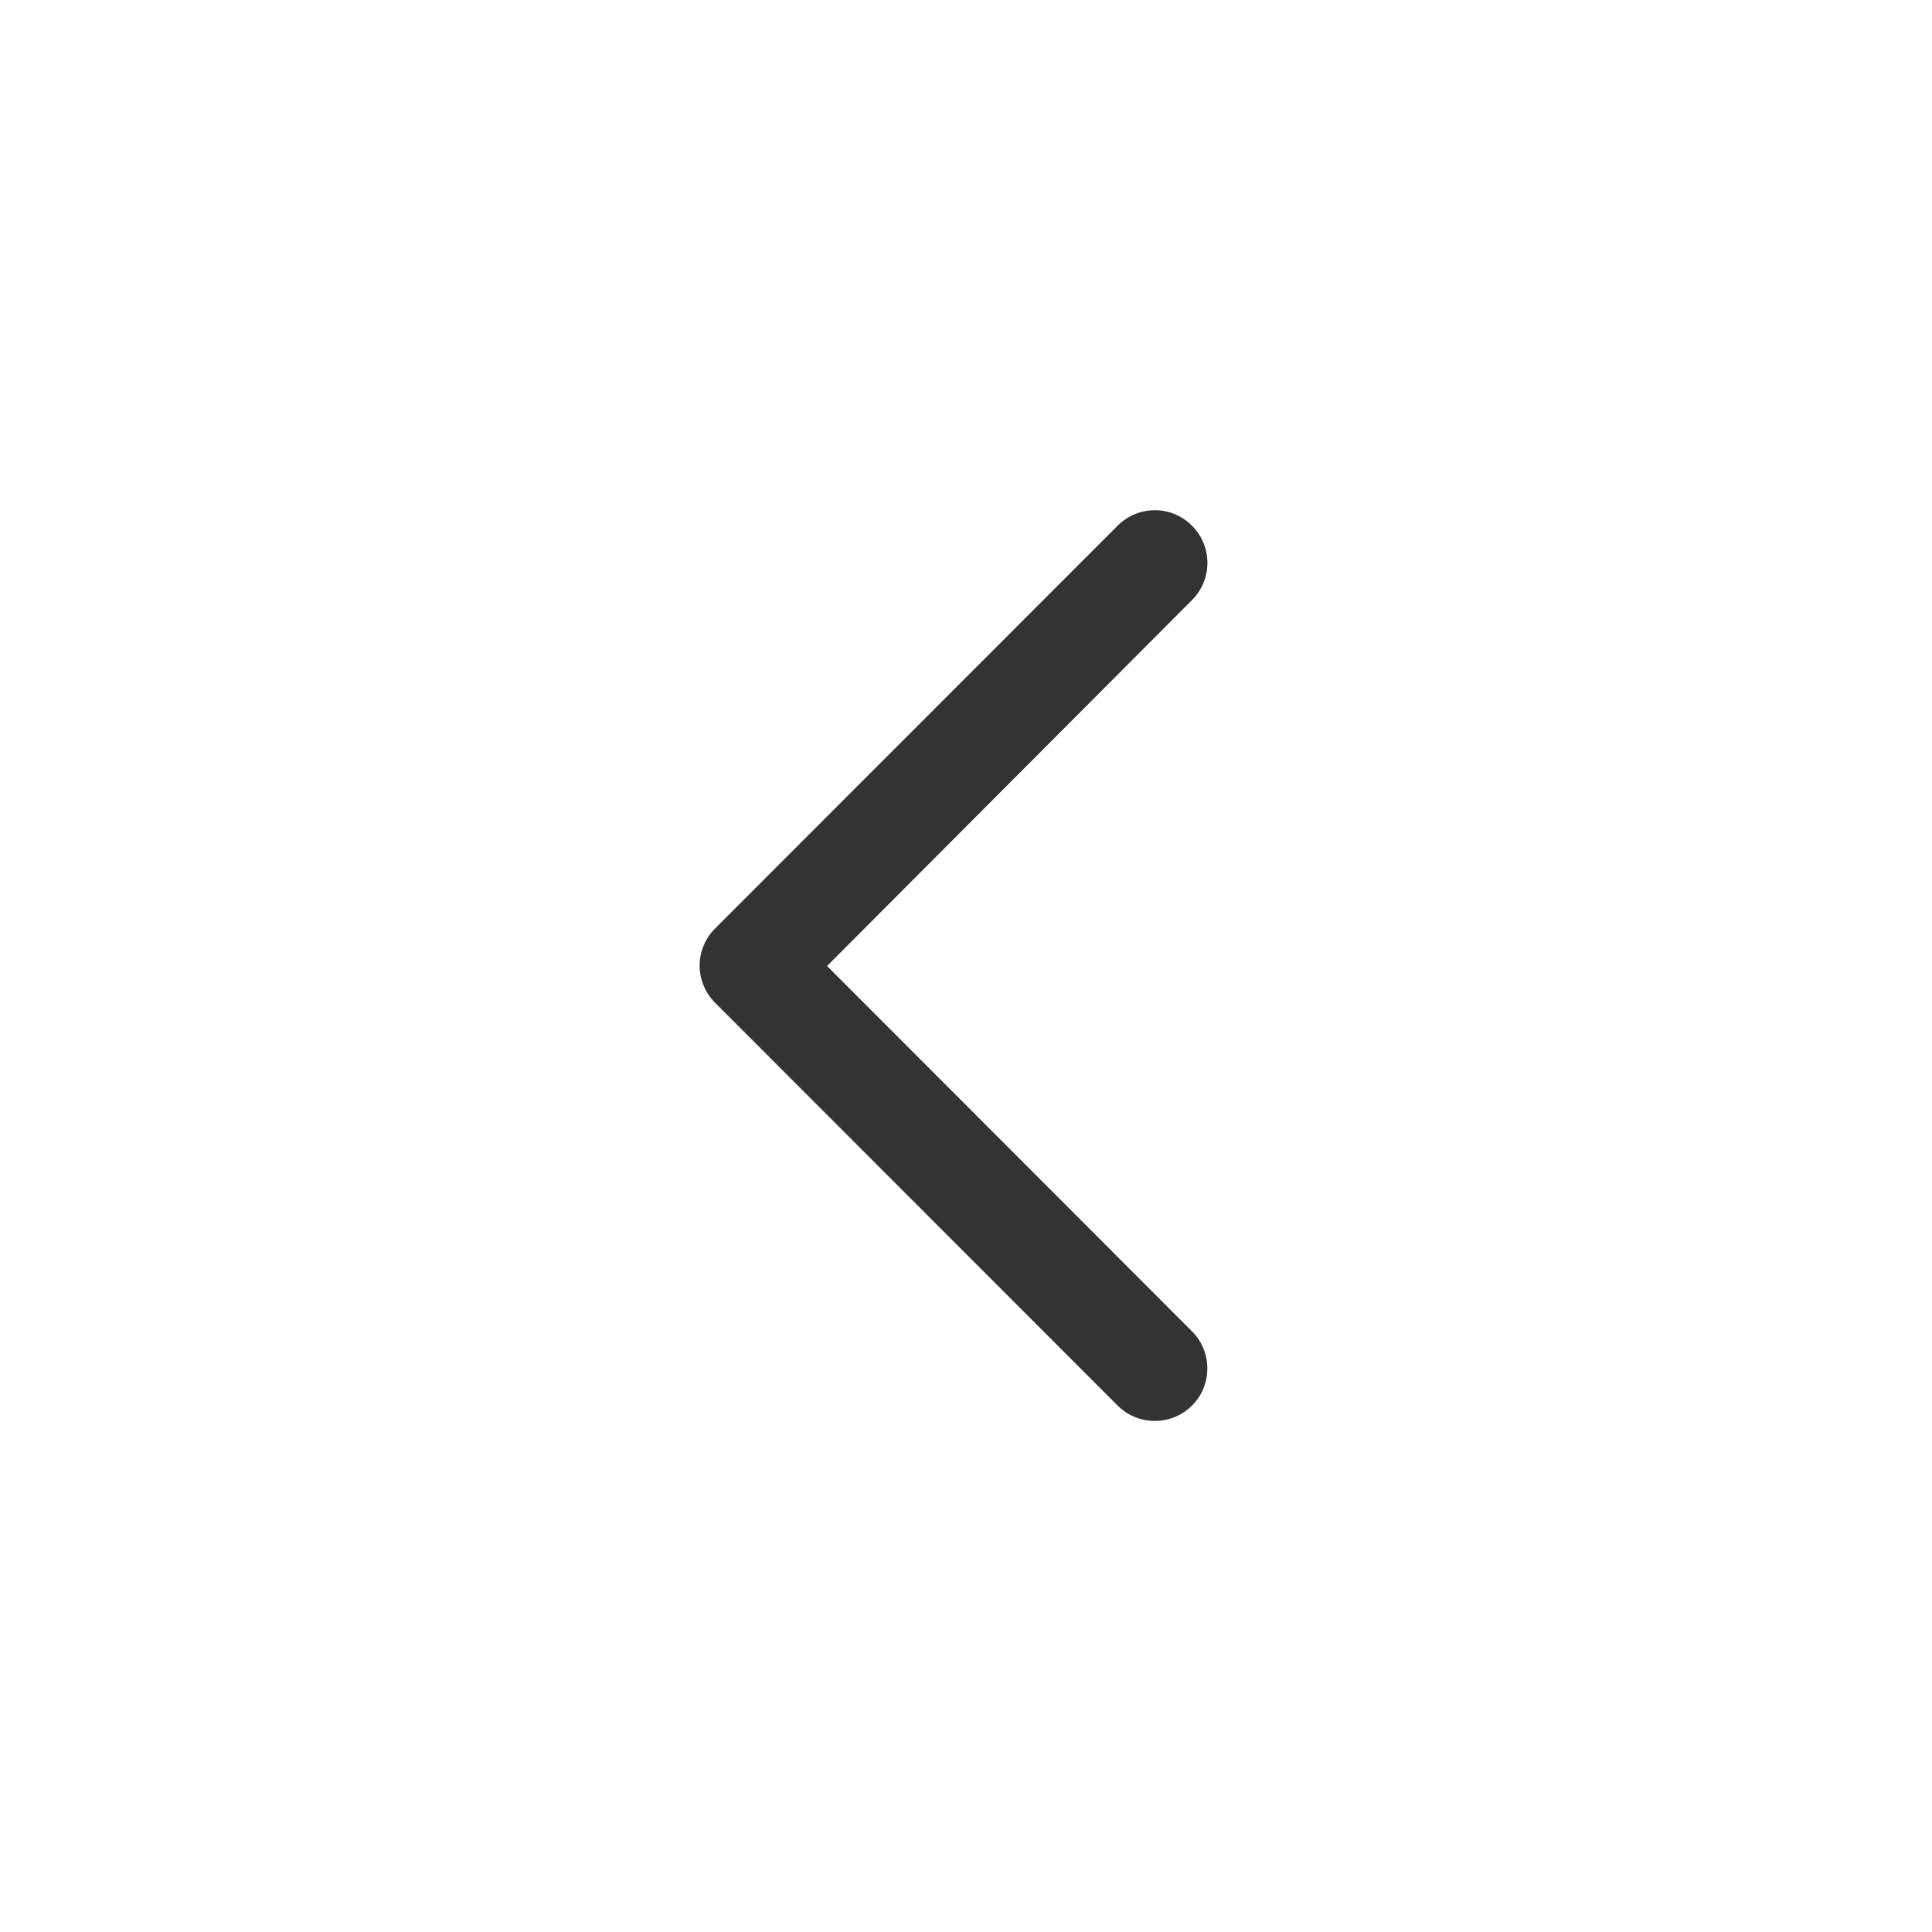
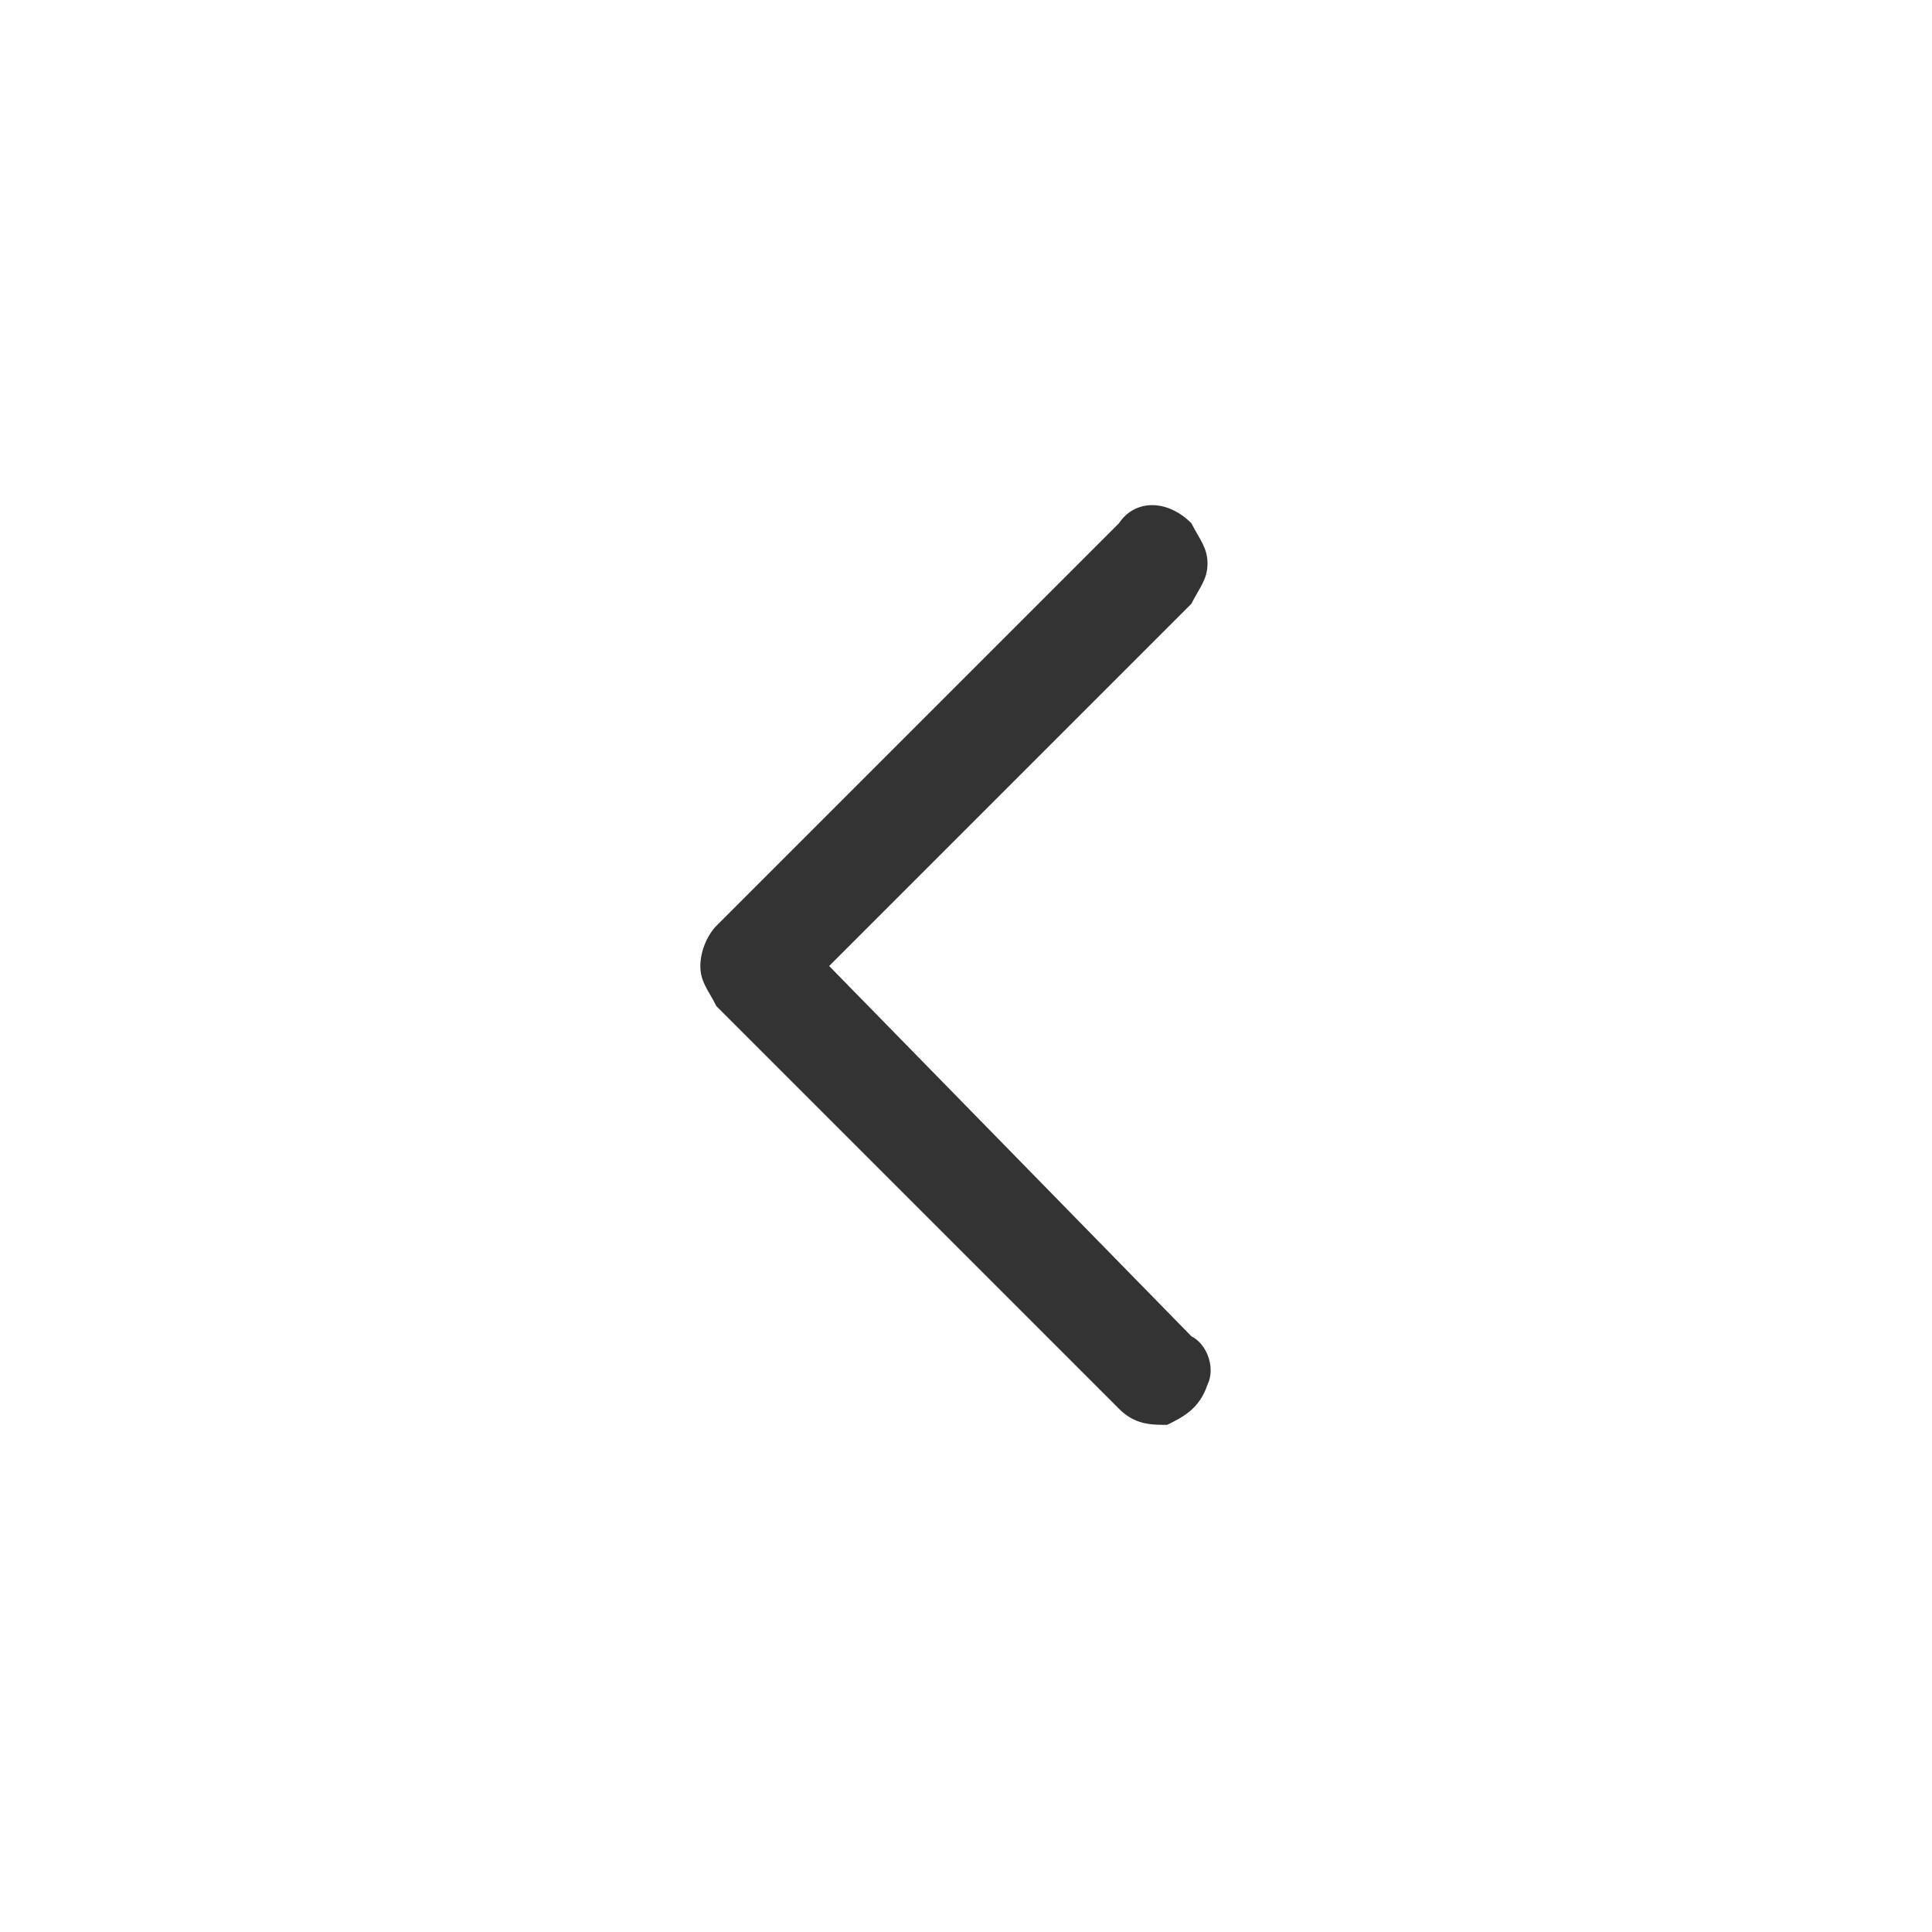
- <svg xmlns="http://www.w3.org/2000/svg" width="24px" height="24px" viewBox="0 0 24 24" version="1.1">
-   <defs />
-   <g id="2.-Core" stroke="none" stroke-width="1" fill="none" fill-rule="evenodd">
-     <g id="Core/Icons" transform="translate(-160, -160)" fill="#333333">
-       <g id="Arrows" transform="translate(40, 120)">
-         <g id="Icon/angle/left-a01" transform="translate(120, 40)">
-           <path d="M14.807,6.53 C14.552,6.274 14.139,6.274 13.884,6.53 L8.884,11.533 C8.762,11.654 8.691,11.821 8.691,11.995 C8.691,12.169 8.762,12.336 8.885,12.459 L13.884,17.461 C14.048,17.625 14.289,17.69 14.515,17.629 C14.739,17.57 14.917,17.393 14.976,17.169 C15.036,16.943 14.972,16.701 14.807,16.538 L10.274,12 L14.808,7.454 C14.935,7.326 14.999,7.159 14.999,6.992 C14.999,6.825 14.935,6.658 14.807,6.53 Z" id="Icon" />
-         </g>
-       </g>
-     </g>
-   </g>
+ <svg xmlns="http://www.w3.org/2000/svg" fill="#333333" height="24" width="24" viewBox="0 0 24 24">
+   <path d="M14.8,6.5c-0.3-0.3-0.7-0.3-0.9,0l-5,5c-0.1,0.1-0.2,0.3-0.2,0.5c0,0.2,0.1,0.3,0.2,0.5l5,5c0.2,0.2,0.4,0.2,0.6,0.2c0.2-0.1,0.4-0.2,0.5-0.5c0.1-0.2,0-0.5-0.2-0.6L10.3,12l4.5-4.5C14.9,7.3,15,7.2,15,7S14.9,6.7,14.8,6.5z" />
</svg>
